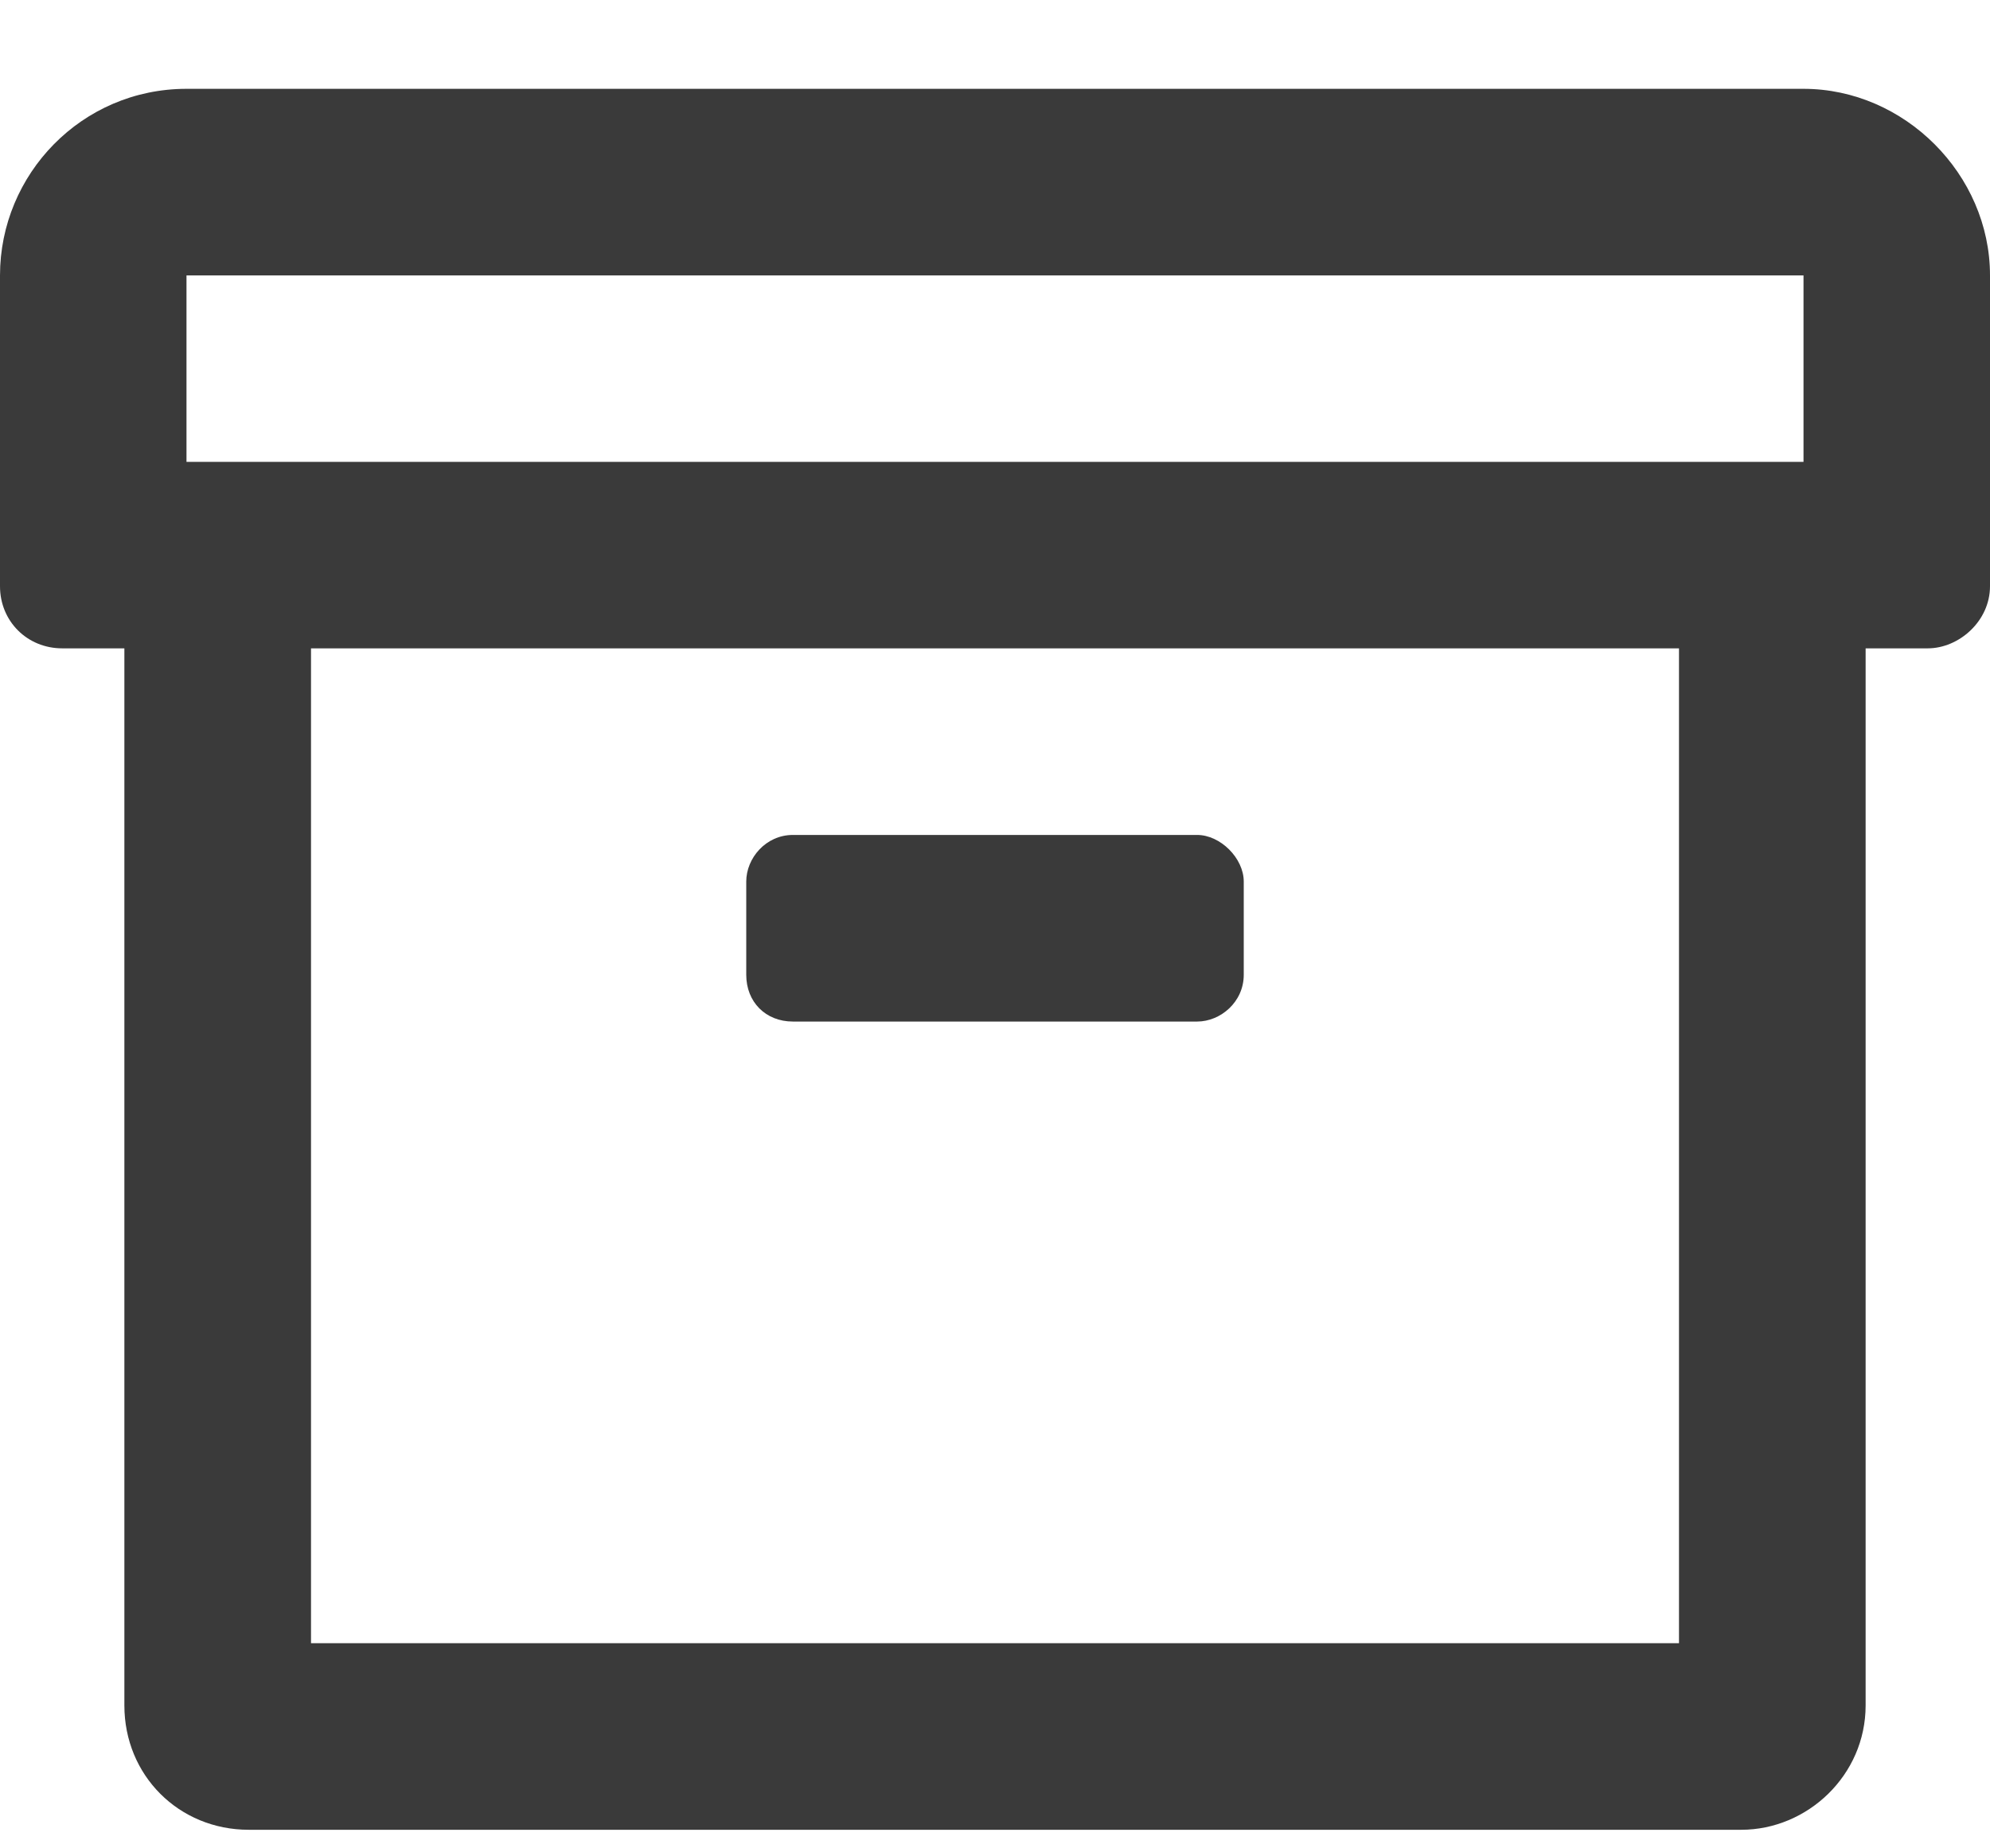
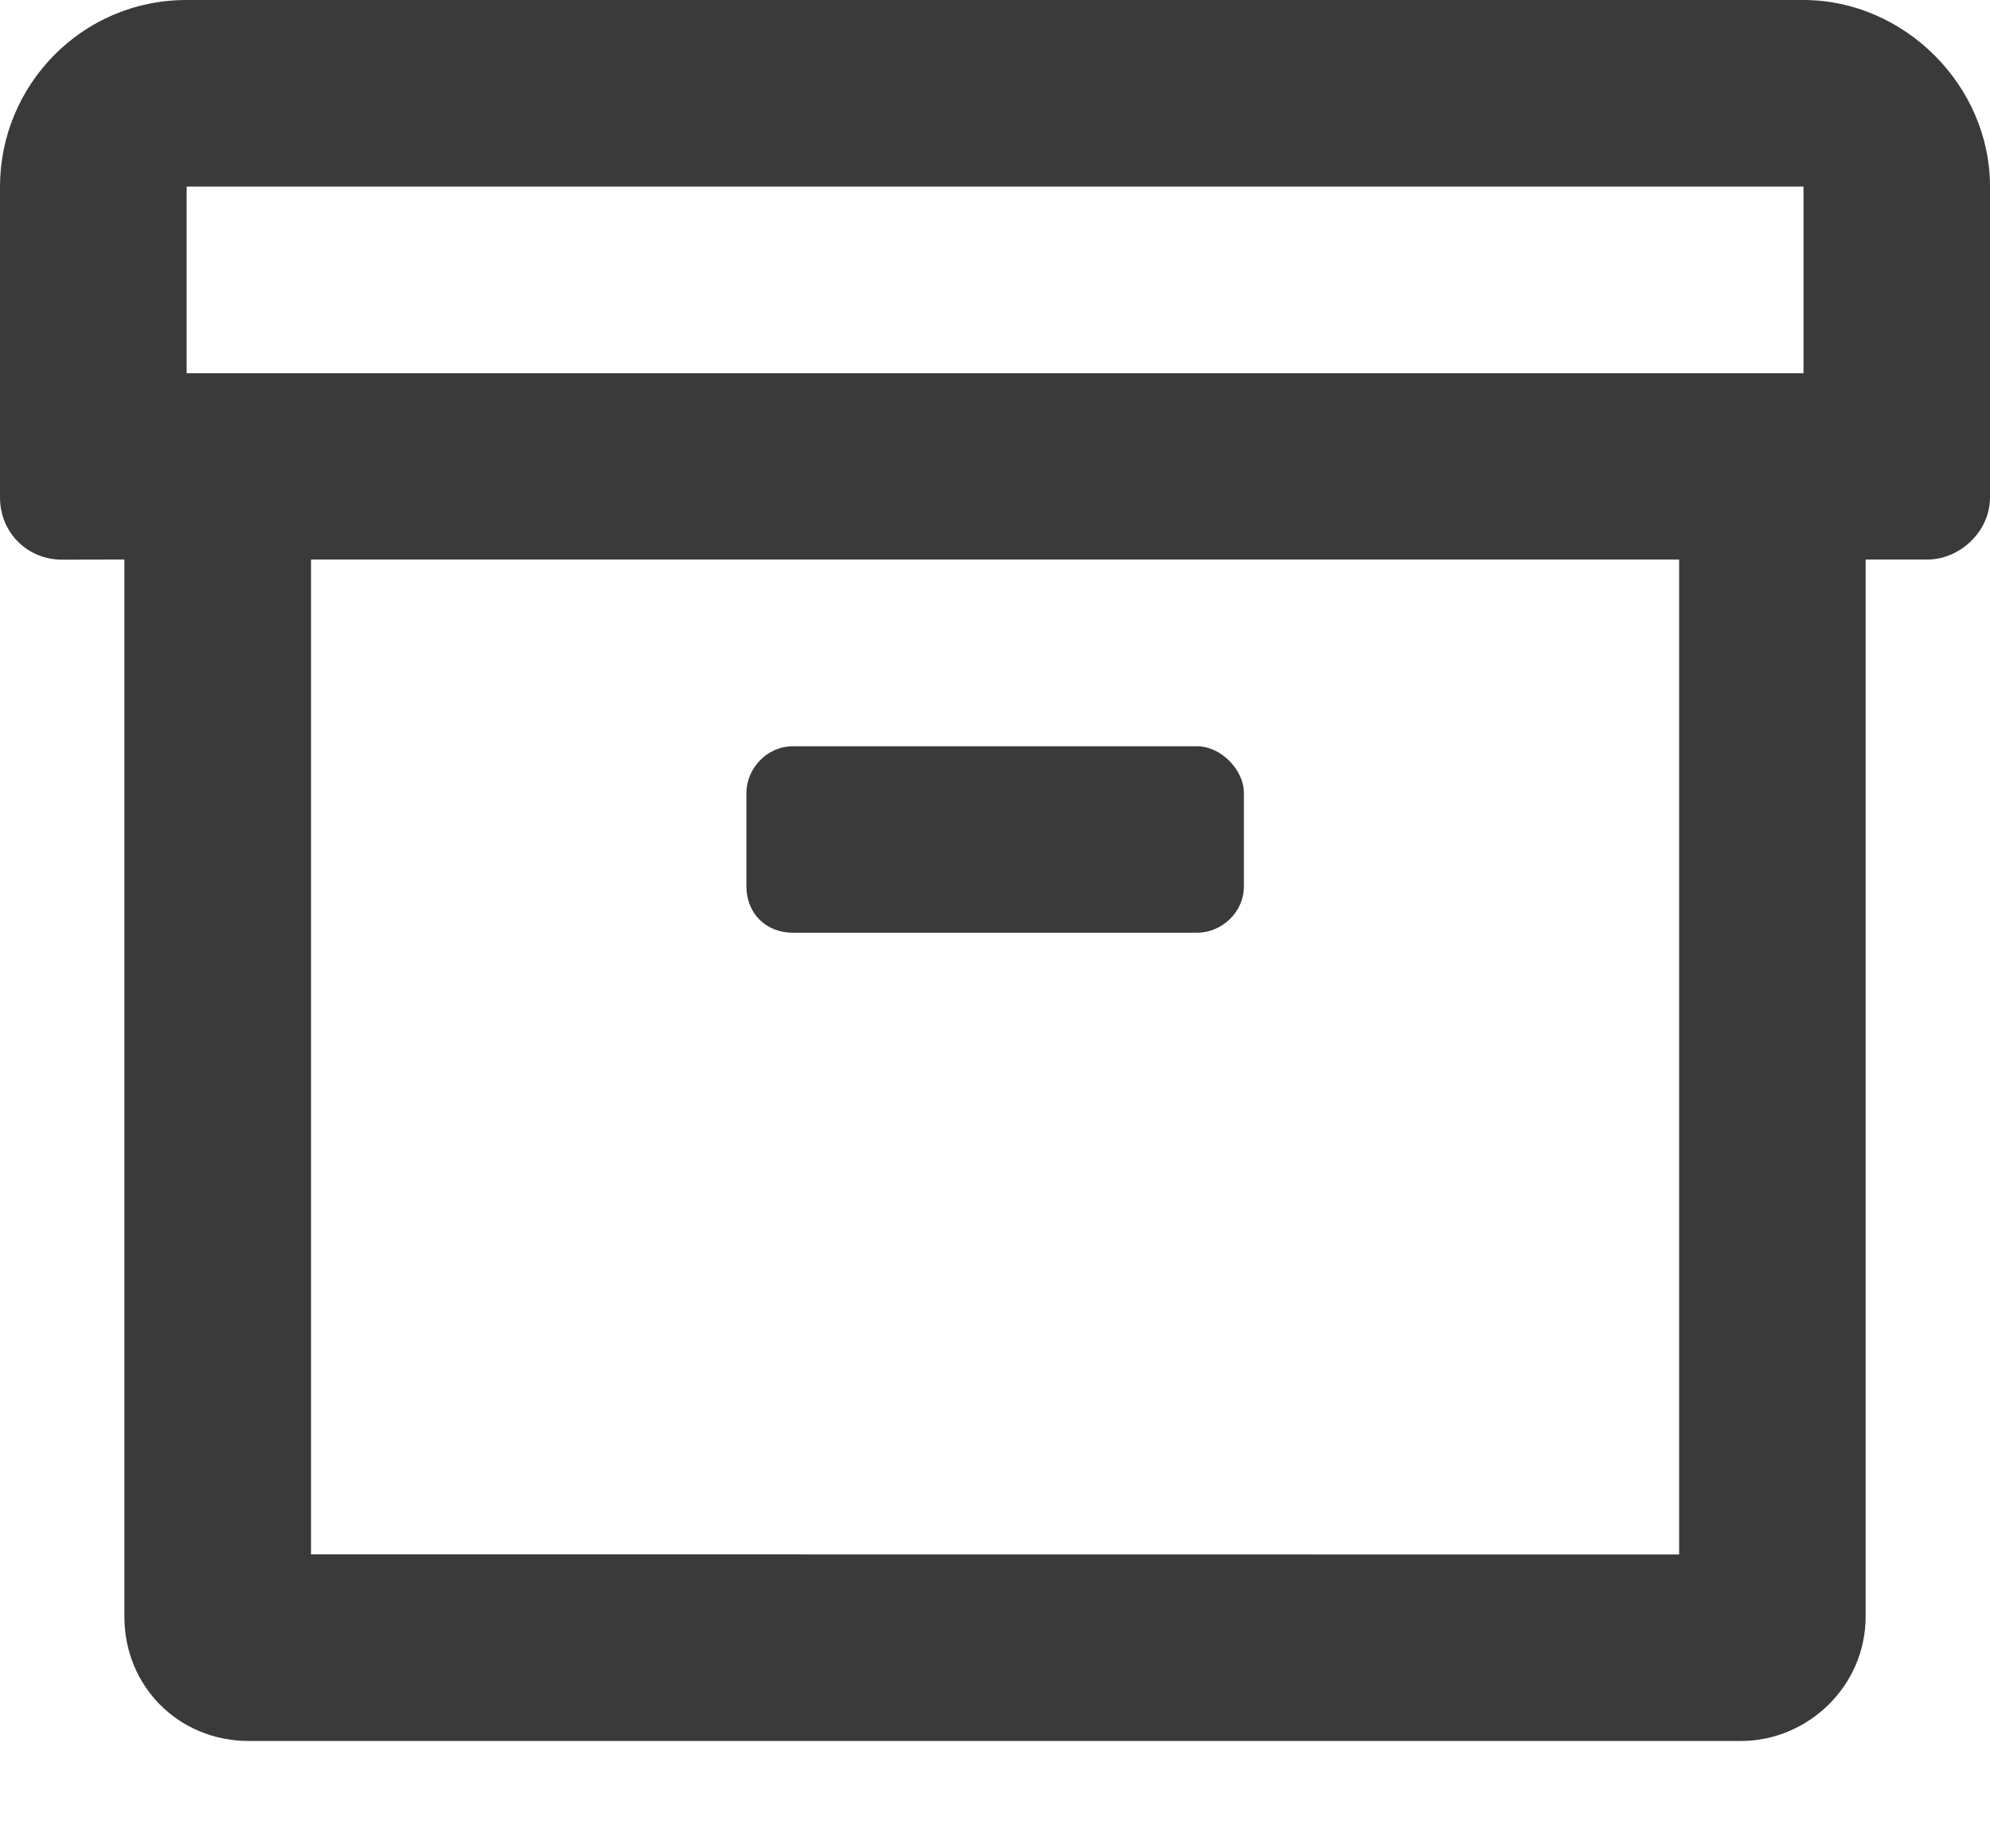
- <svg xmlns="http://www.w3.org/2000/svg" aria-hidden="true" width="14" height="13" viewBox="0 0 14 13" fill="none">
-   <path d="M12.688 0.625H1.312C0.574 0.625 0 1.227 0 1.938V4.125C0 4.371 0.191 4.562 0.438 4.562H0.875V12C0.875 12.492 1.258 12.875 1.75 12.875H12.25C12.715 12.875 13.125 12.492 13.125 12V4.562H13.562C13.781 4.562 14 4.371 14 4.125V1.938C14 1.227 13.398 0.625 12.688 0.625ZM11.812 11.562H2.188V4.562H11.812V11.562ZM12.688 3.25H1.312V1.938H12.688V3.25ZM5.578 7.188H8.422C8.586 7.188 8.75 7.051 8.75 6.859V6.203C8.75 6.039 8.586 5.875 8.422 5.875H5.578C5.387 5.875 5.25 6.039 5.25 6.203V6.859C5.25 7.051 5.387 7.188 5.578 7.188Z" fill="#3A3A3A" />
+ <svg xmlns="http://www.w3.org/2000/svg" width="100%" height="100%" viewBox="0 0 14 13" version="1.1" xml:space="preserve" style="fill-rule:evenodd;clip-rule:evenodd;stroke-linejoin:round;stroke-miterlimit:2;">
+   <rect id="Plan-de-travail1" x="0" y="0" width="14" height="12.25" style="fill:none;" />
+   <path d="M12.688,0l-11.376,0c-0.738,0 -1.312,0.602 -1.312,1.313l-0,2.187c-0,0.246 0.191,0.438 0.437,0.438l0.438,-0.001l-0,7.438c-0,0.492 0.383,0.875 0.875,0.875l10.5,0c0.465,0 0.875,-0.383 0.875,-0.875l-0,-7.438l0.437,0c0.219,0 0.438,-0.191 0.438,-0.437l-0,-2.188c-0,-0.71 -0.602,-1.312 -1.313,-1.312Zm-0.875,10.938l-9.625,-0.001l0,-7l9.625,0l0,7Zm0.875,-8.312l-11.375,-0l0,-1.313l11.375,0l0,1.313Zm-7.109,3.937l2.844,0c0.164,0 0.328,-0.136 0.328,-0.328l0,-0.656c0,-0.164 -0.164,-0.328 -0.328,-0.328l-2.844,-0c-0.191,-0 -0.328,0.164 -0.328,0.328l-0,0.656c-0,0.192 0.137,0.328 0.328,0.328Z" style="fill:#3a3a3a;fill-rule:nonzero;" />
</svg>
